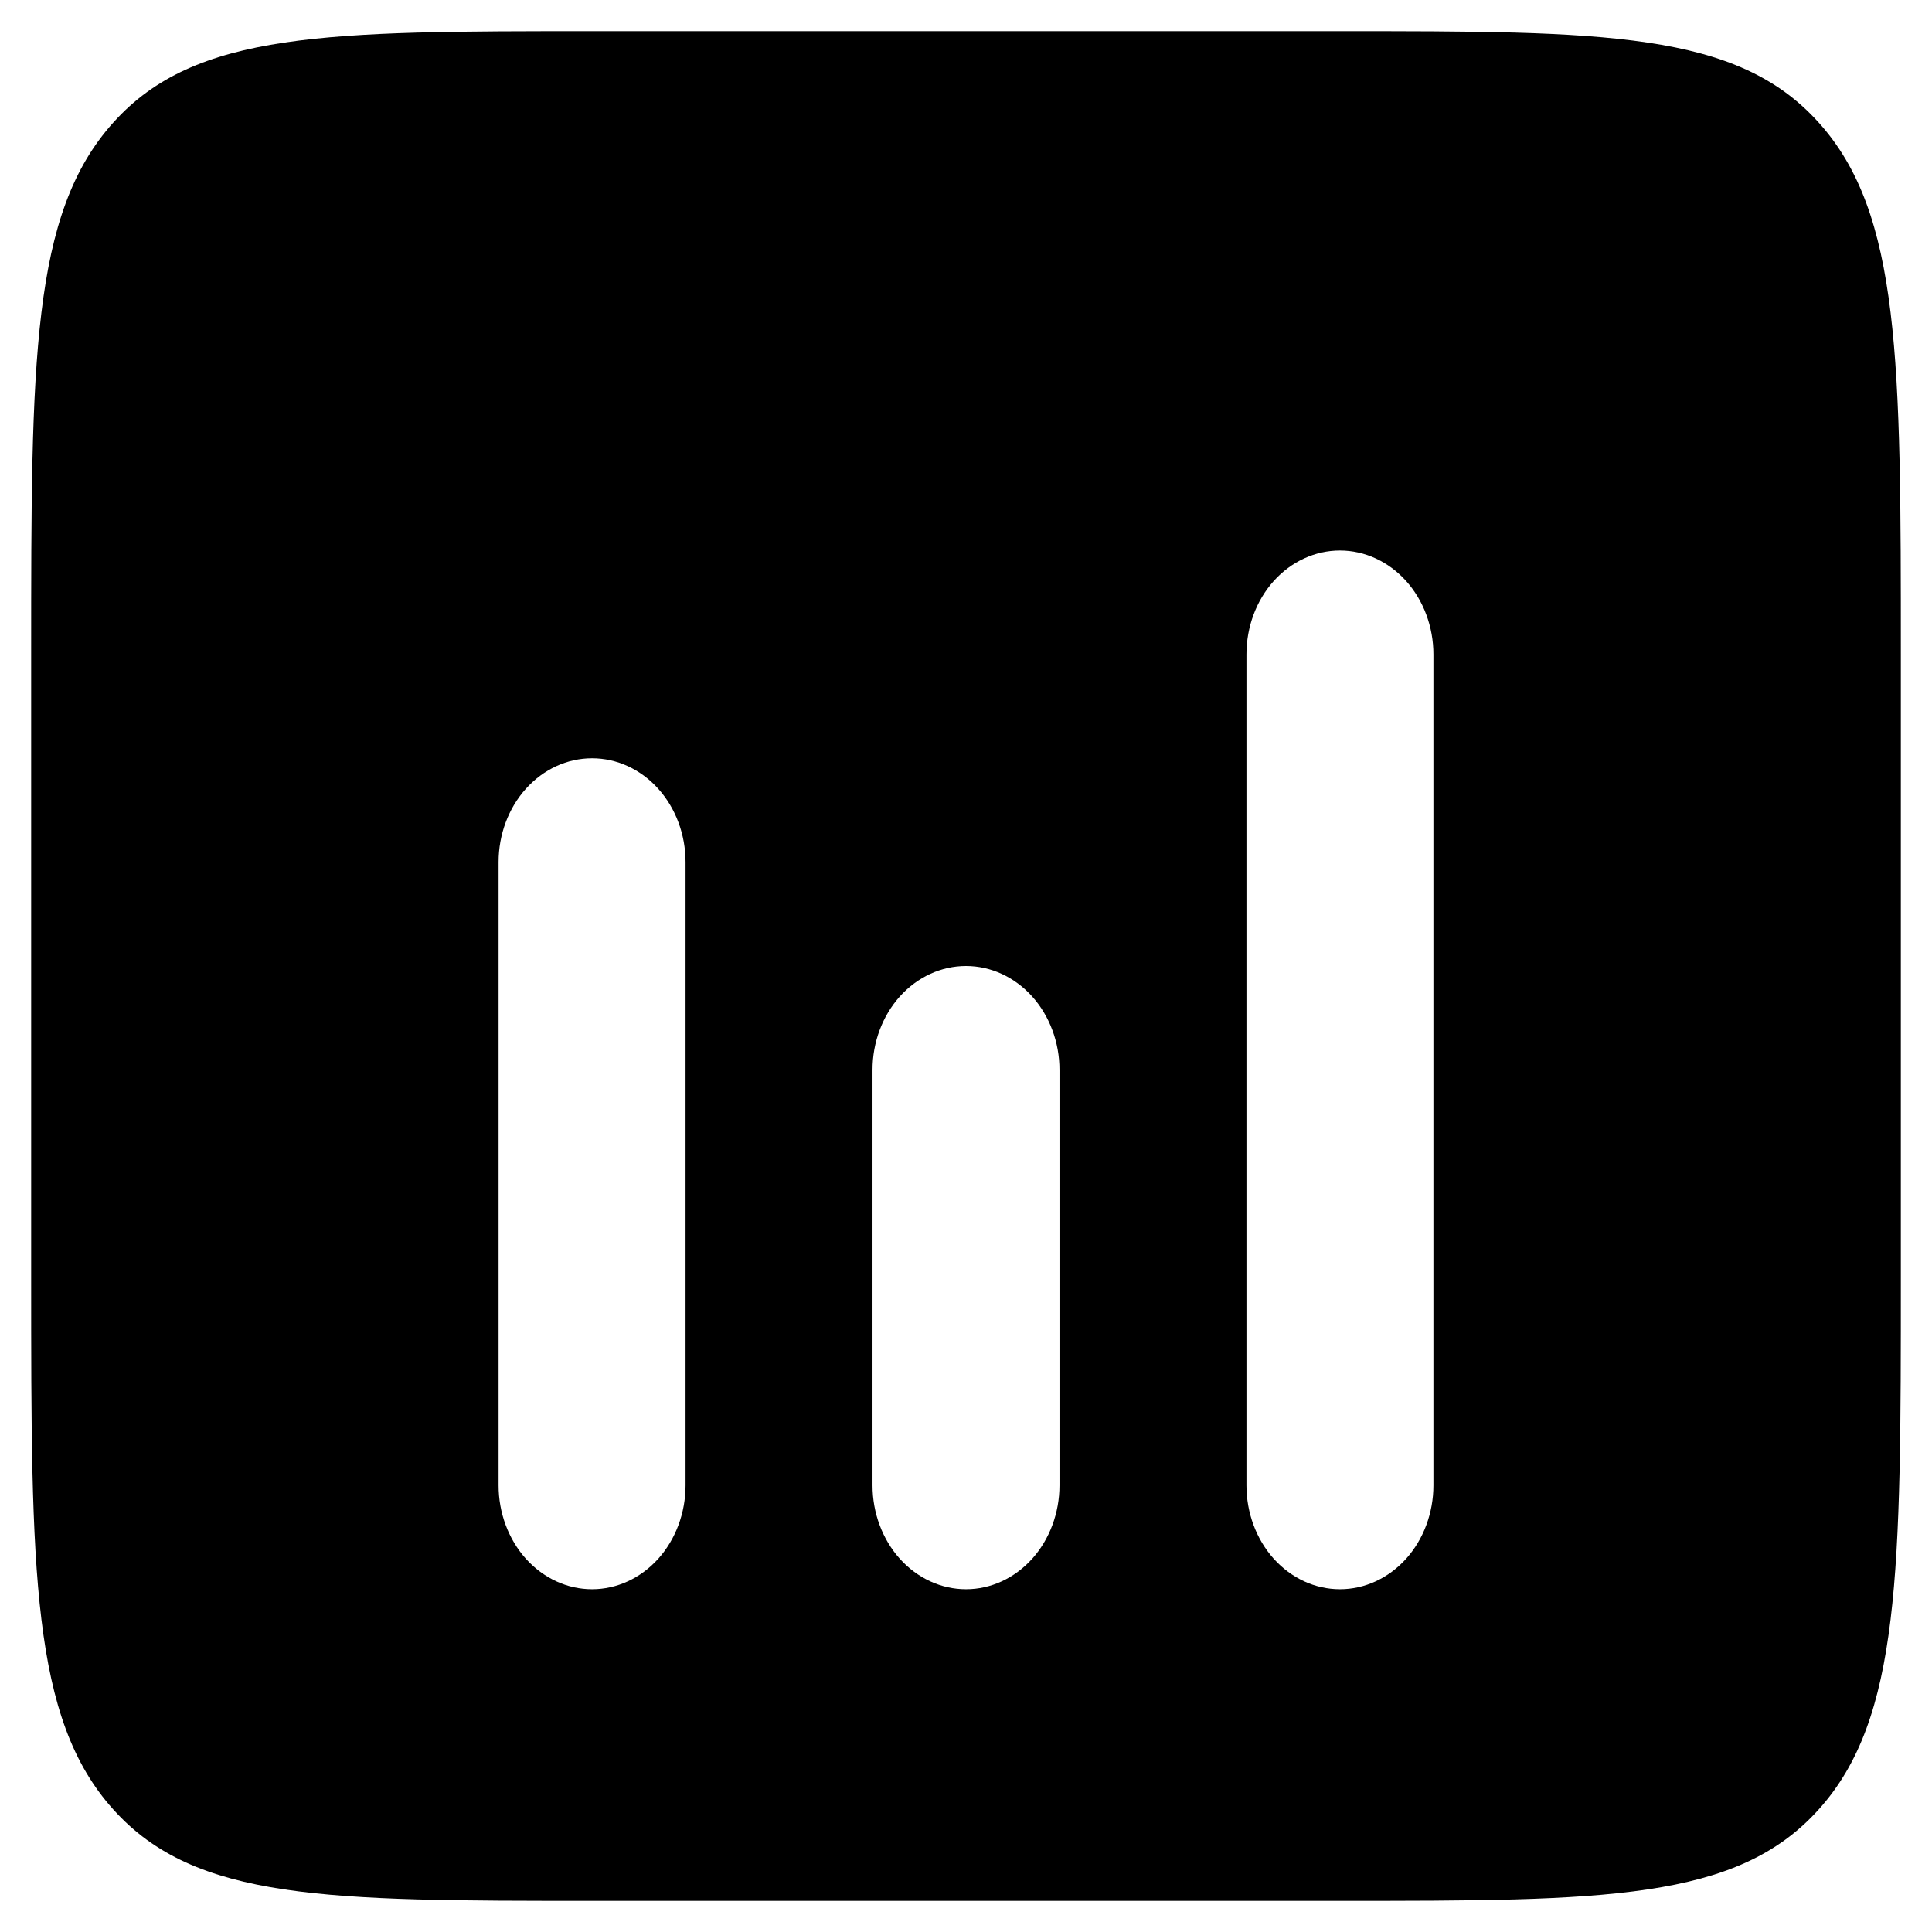
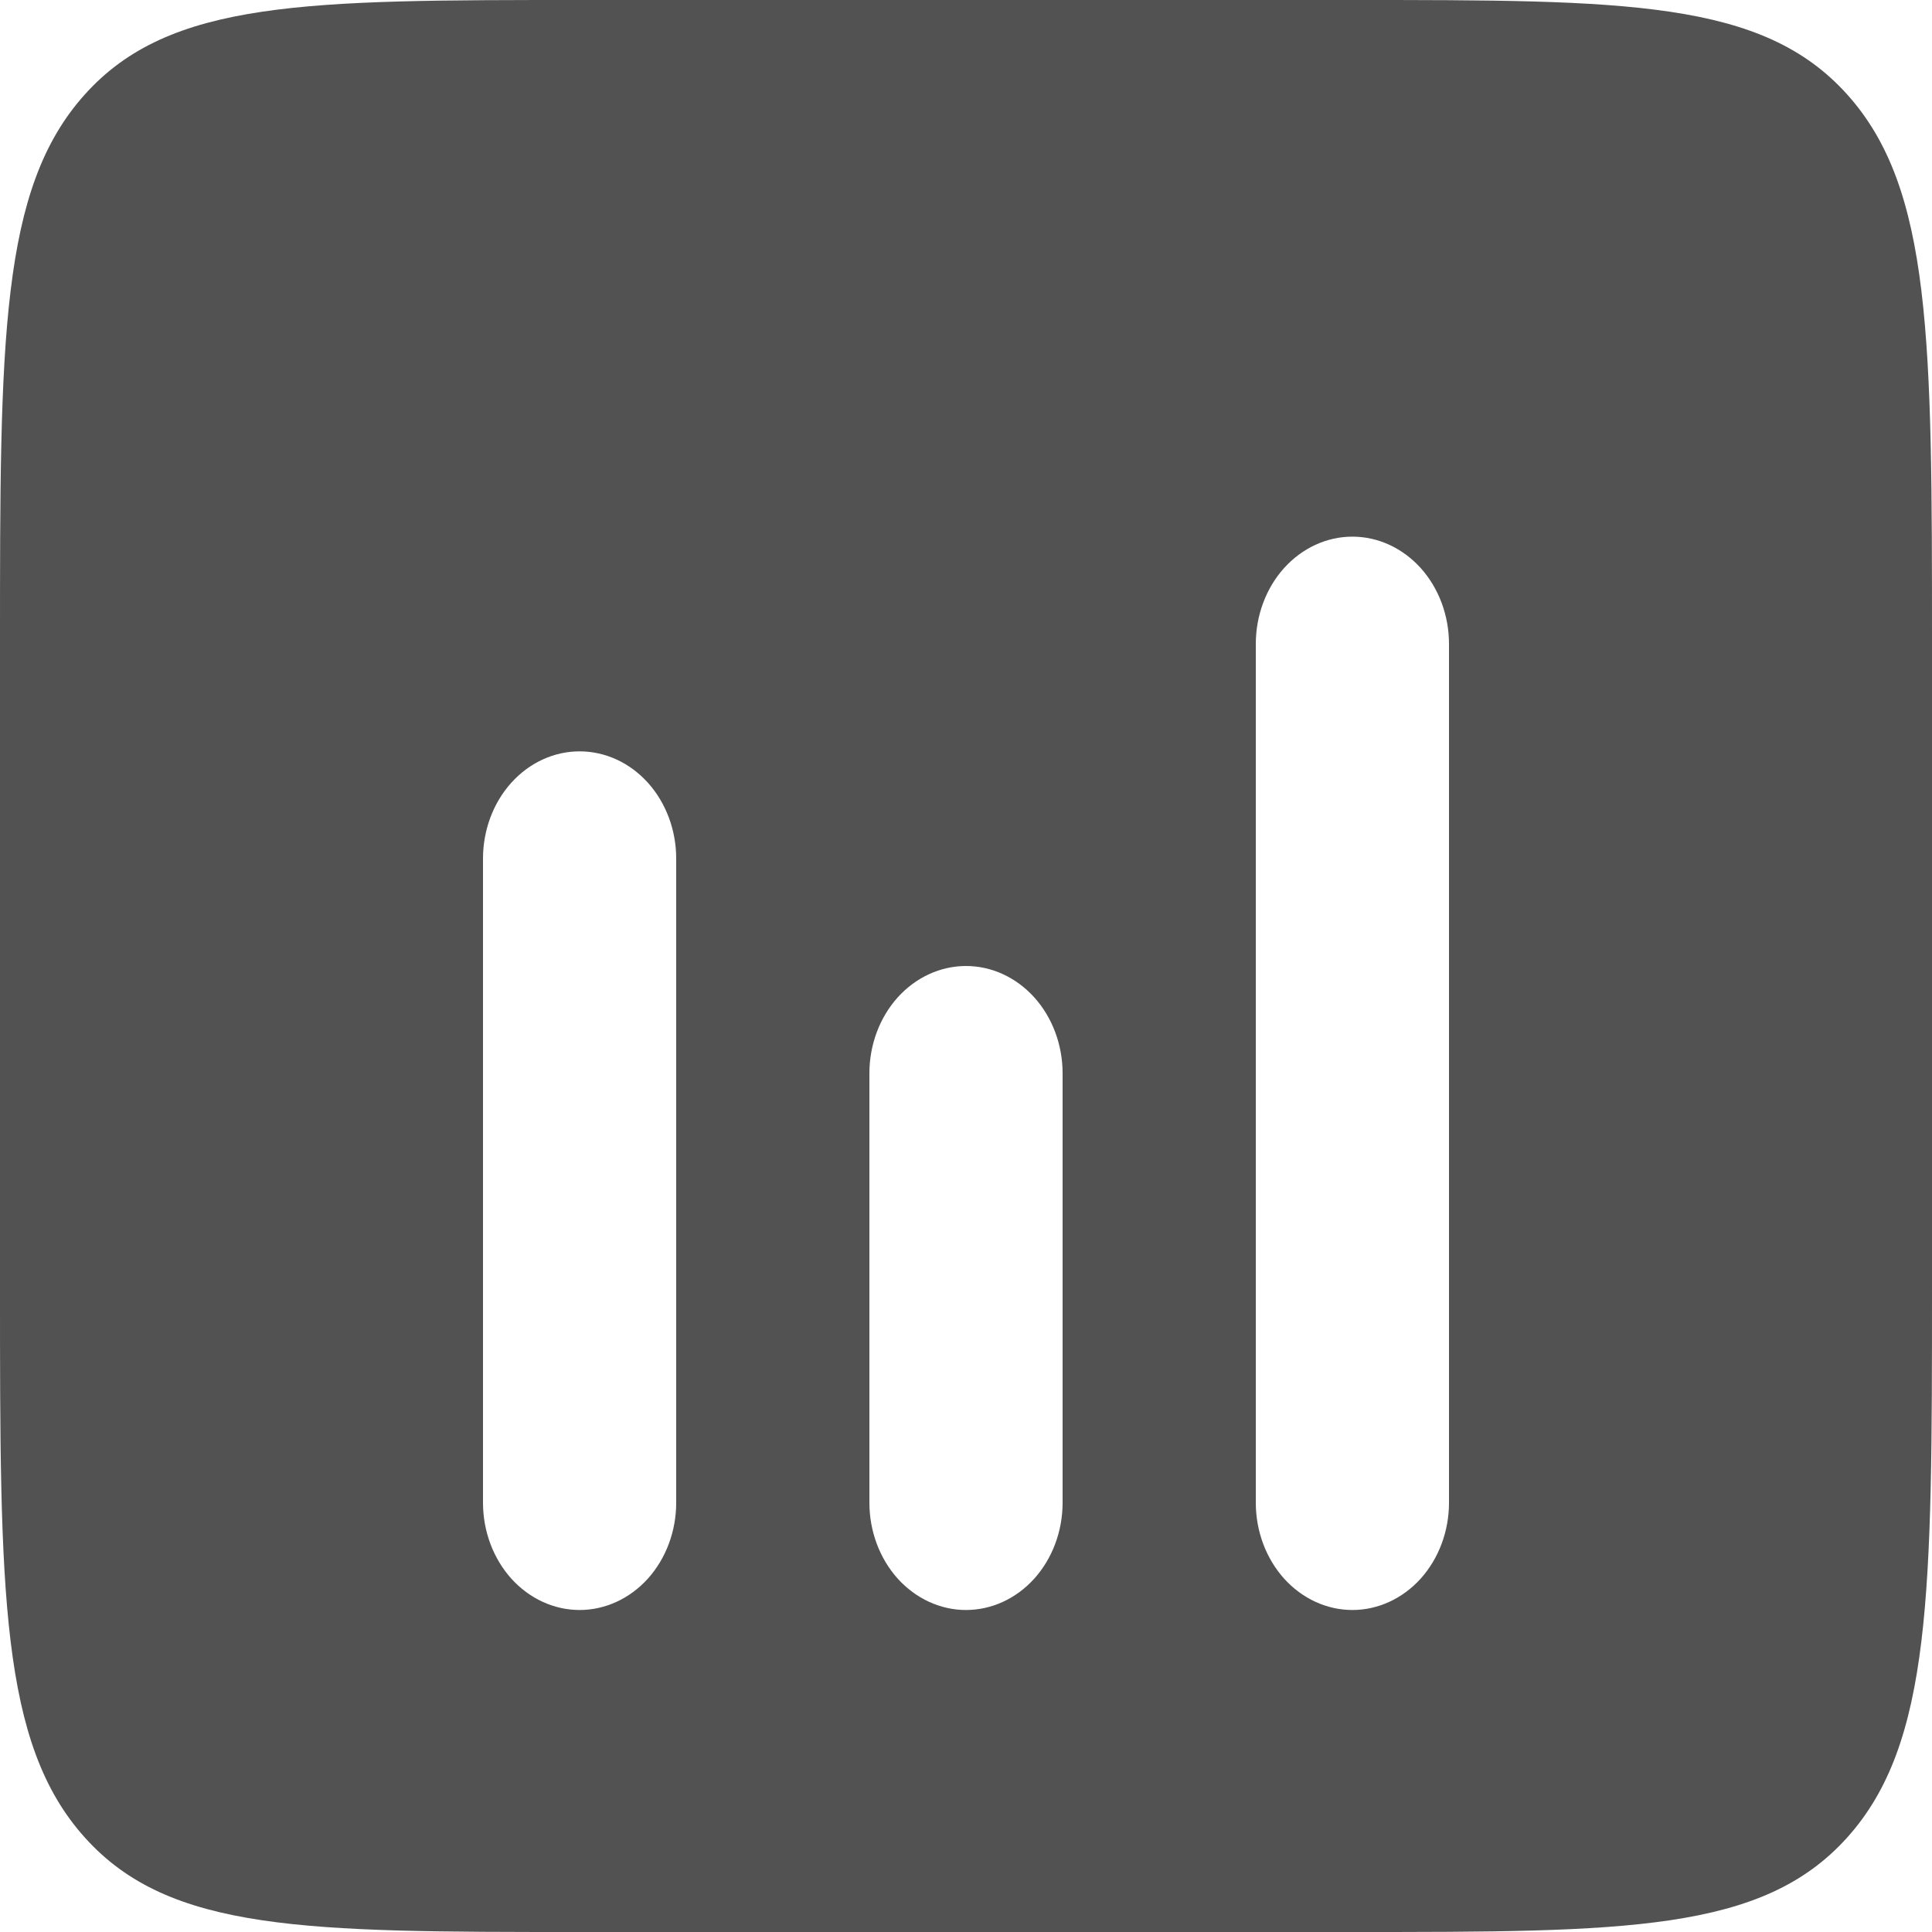
- <svg xmlns="http://www.w3.org/2000/svg" width="31" height="31" viewBox="0 0 31 31" fill="none">
-   <path fill-rule="evenodd" clip-rule="evenodd" d="M1.819 1.965C0.5 3.428 0.5 5.787 0.5 10.5V20.5C0.5 25.213 0.5 27.572 1.819 29.035C3.135 30.5 5.258 30.5 9.5 30.5H21.5C25.742 30.5 27.864 30.5 29.181 29.035C30.5 27.572 30.5 25.213 30.5 20.5V10.5C30.5 5.787 30.5 3.428 29.181 1.965C27.864 0.5 25.742 0.5 21.5 0.5H9.5C5.258 0.5 3.135 0.5 1.819 1.965ZM21.5 8.833C21.898 8.833 22.279 9.009 22.561 9.321C22.842 9.634 23 10.058 23 10.5V23.833C23 24.275 22.842 24.699 22.561 25.012C22.279 25.324 21.898 25.5 21.5 25.5C21.102 25.5 20.721 25.324 20.439 25.012C20.158 24.699 20 24.275 20 23.833V10.5C20 10.058 20.158 9.634 20.439 9.321C20.721 9.009 21.102 8.833 21.5 8.833ZM11 13.833C11 13.391 10.842 12.967 10.561 12.655C10.279 12.342 9.898 12.167 9.5 12.167C9.102 12.167 8.721 12.342 8.439 12.655C8.158 12.967 8 13.391 8 13.833V23.833C8 24.275 8.158 24.699 8.439 25.012C8.721 25.324 9.102 25.5 9.5 25.5C9.898 25.5 10.279 25.324 10.561 25.012C10.842 24.699 11 24.275 11 23.833V13.833ZM17 17.167C17 16.725 16.842 16.301 16.561 15.988C16.279 15.676 15.898 15.5 15.5 15.5C15.102 15.5 14.721 15.676 14.439 15.988C14.158 16.301 14 16.725 14 17.167V23.833C14 24.275 14.158 24.699 14.439 25.012C14.721 25.324 15.102 25.5 15.5 25.5C15.898 25.5 16.279 25.324 16.561 25.012C16.842 24.699 17 24.275 17 23.833V17.167Z" fill="black" />
+ <svg xmlns="http://www.w3.org/2000/svg" width="30" height="30" viewBox="0 0 30 30" fill="none">
+   <path fill-rule="evenodd" clip-rule="evenodd" d="M1.319 1.465C-8.9407e-08 2.928 0 5.287 0 10V20C0 24.713 -8.9407e-08 27.072 1.319 28.535C2.635 30 4.758 30 9 30H21C25.242 30 27.364 30 28.681 28.535C30 27.072 30 24.713 30 20V10C30 5.287 30 2.928 28.681 1.465C27.364 -9.93411e-08 25.242 0 21 0H9C4.758 0 2.635 -9.93411e-08 1.319 1.465ZM21 8.333C21.398 8.333 21.779 8.509 22.061 8.821C22.342 9.134 22.5 9.558 22.5 10V23.333C22.5 23.775 22.342 24.199 22.061 24.512C21.779 24.824 21.398 25 21 25C20.602 25 20.221 24.824 19.939 24.512C19.658 24.199 19.5 23.775 19.5 23.333V10C19.5 9.558 19.658 9.134 19.939 8.821C20.221 8.509 20.602 8.333 21 8.333ZM10.5 13.333C10.5 12.891 10.342 12.467 10.061 12.155C9.779 11.842 9.398 11.667 9 11.667C8.602 11.667 8.221 11.842 7.939 12.155C7.658 12.467 7.5 12.891 7.5 13.333V23.333C7.5 23.775 7.658 24.199 7.939 24.512C8.221 24.824 8.602 25 9 25C9.398 25 9.779 24.824 10.061 24.512C10.342 24.199 10.5 23.775 10.5 23.333V13.333ZM16.5 16.667C16.5 16.225 16.342 15.801 16.061 15.488C15.779 15.176 15.398 15 15 15C14.602 15 14.221 15.176 13.939 15.488C13.658 15.801 13.5 16.225 13.5 16.667V23.333C13.5 23.775 13.658 24.199 13.939 24.512C14.221 24.824 14.602 25 15 25C15.398 25 15.779 24.824 16.061 24.512C16.342 24.199 16.5 23.775 16.5 23.333V16.667Z" fill="#525252" />
</svg>
